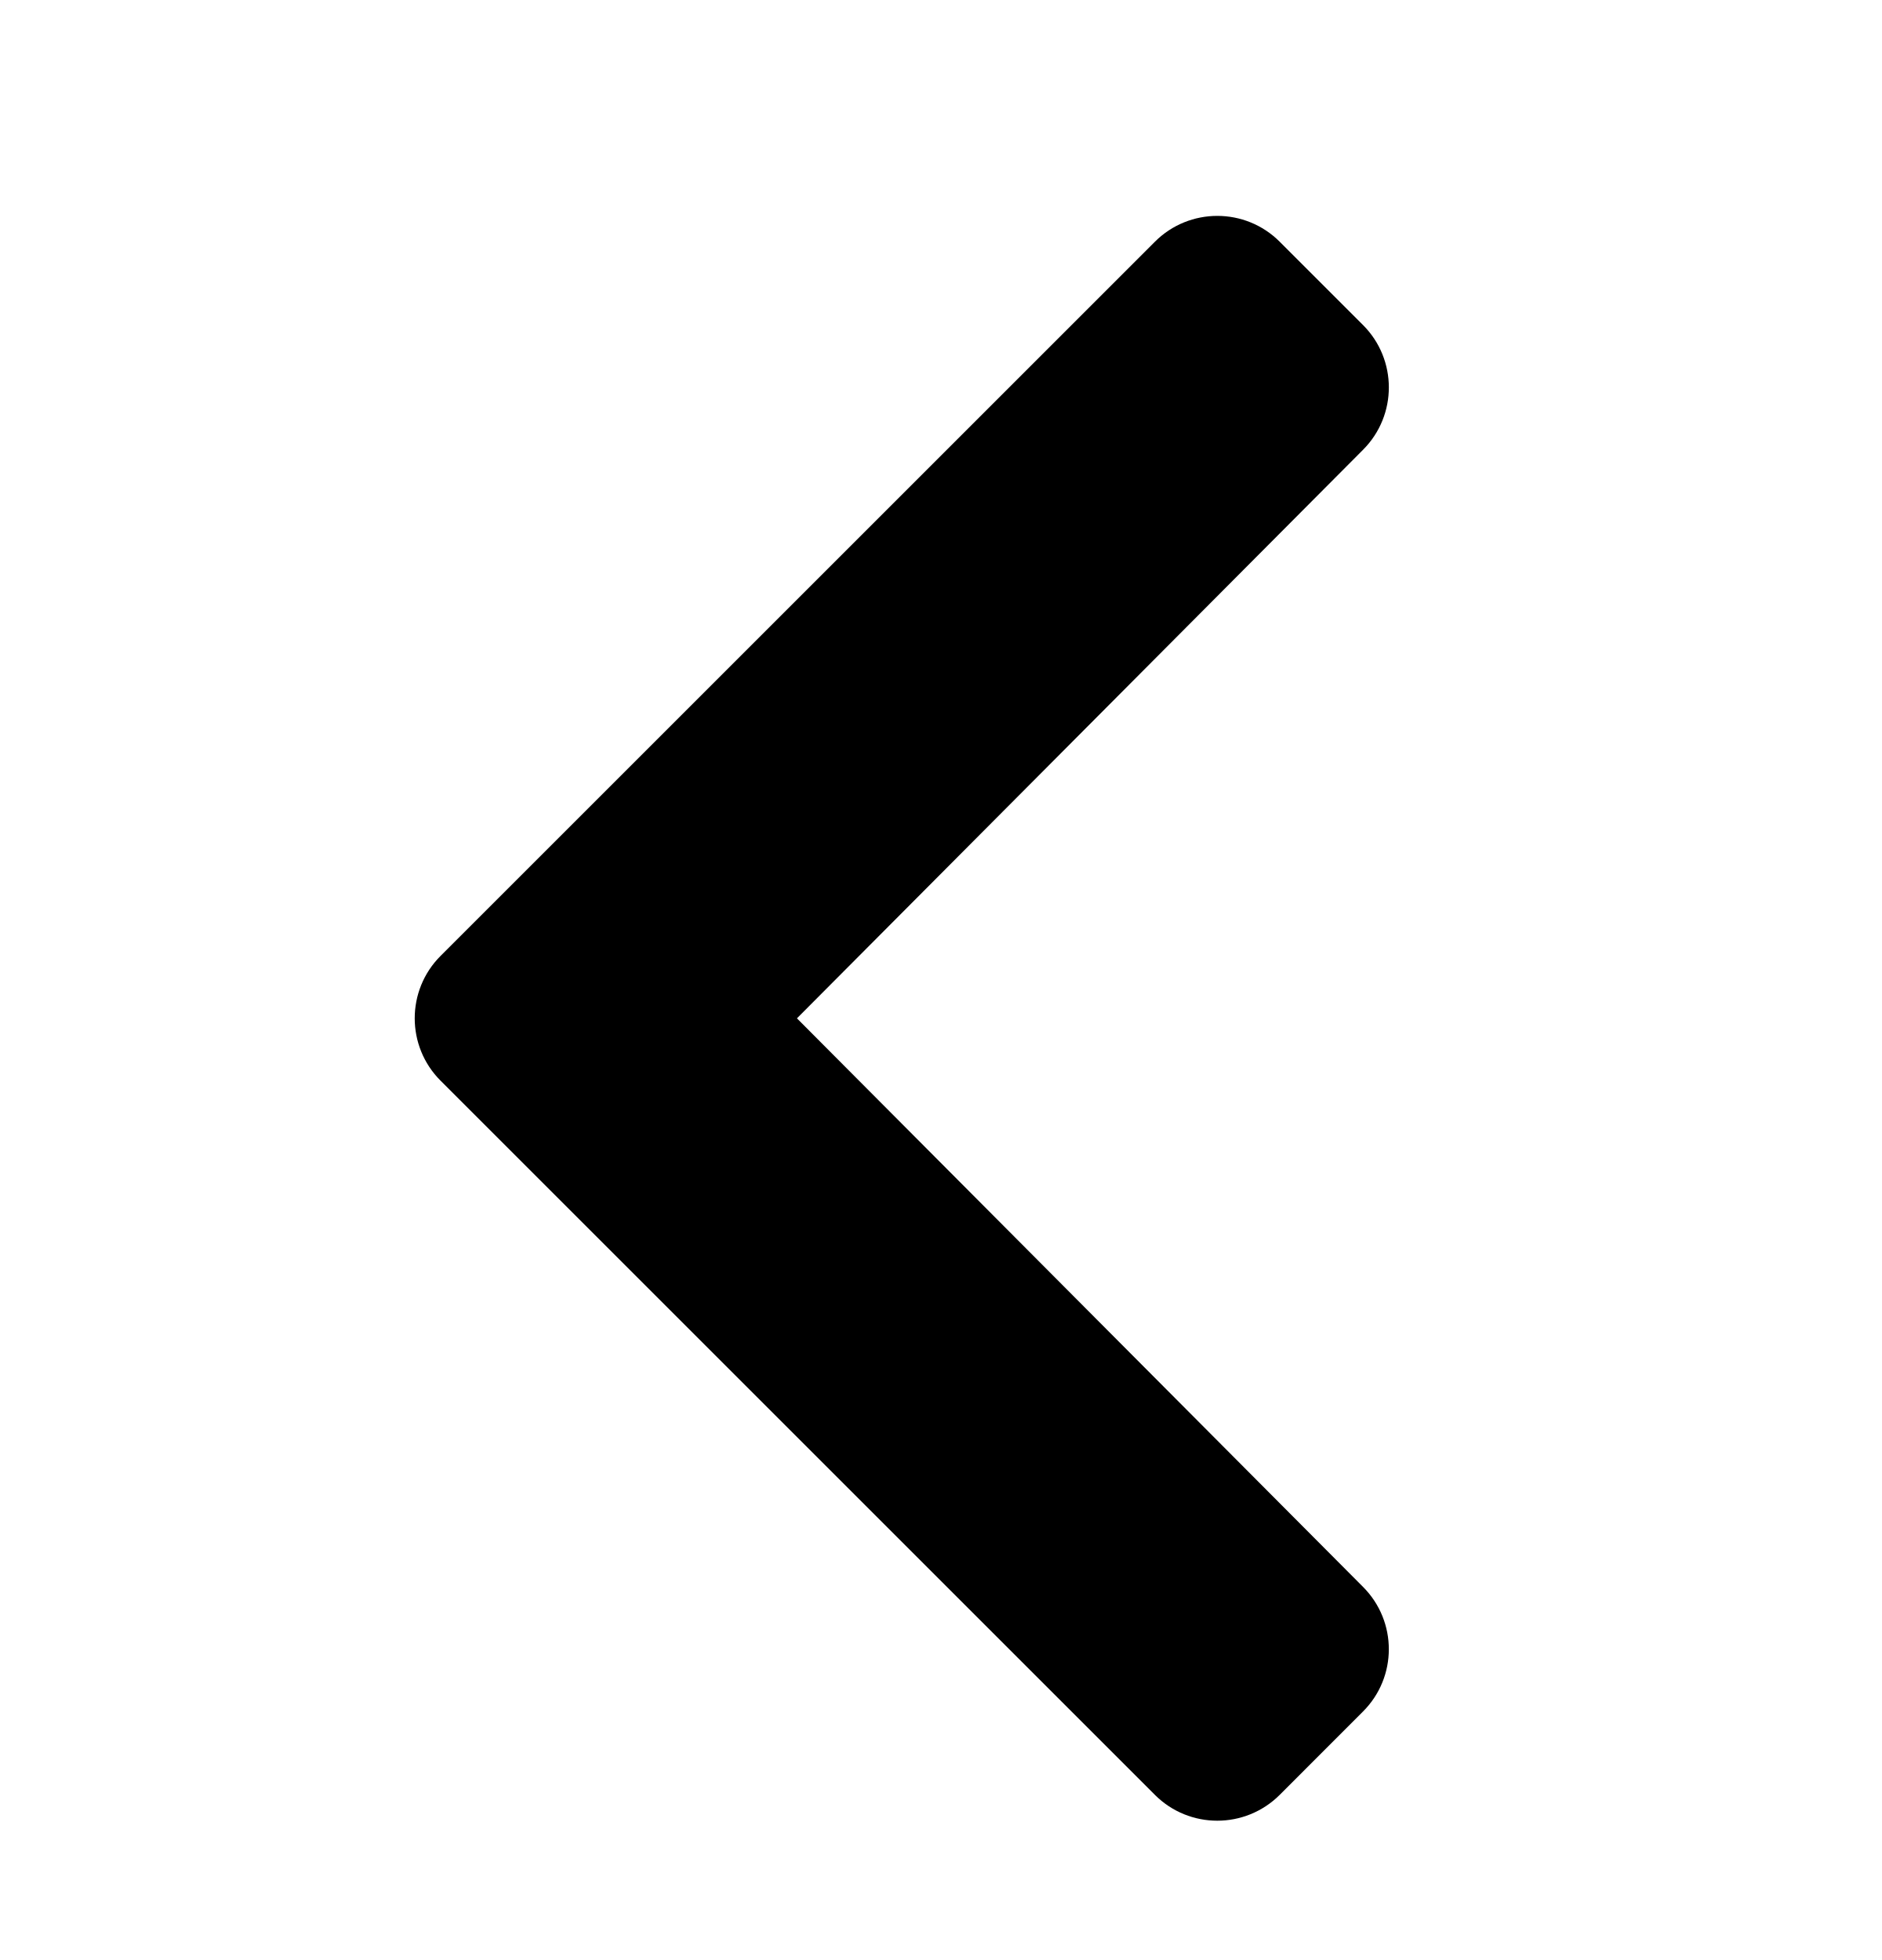
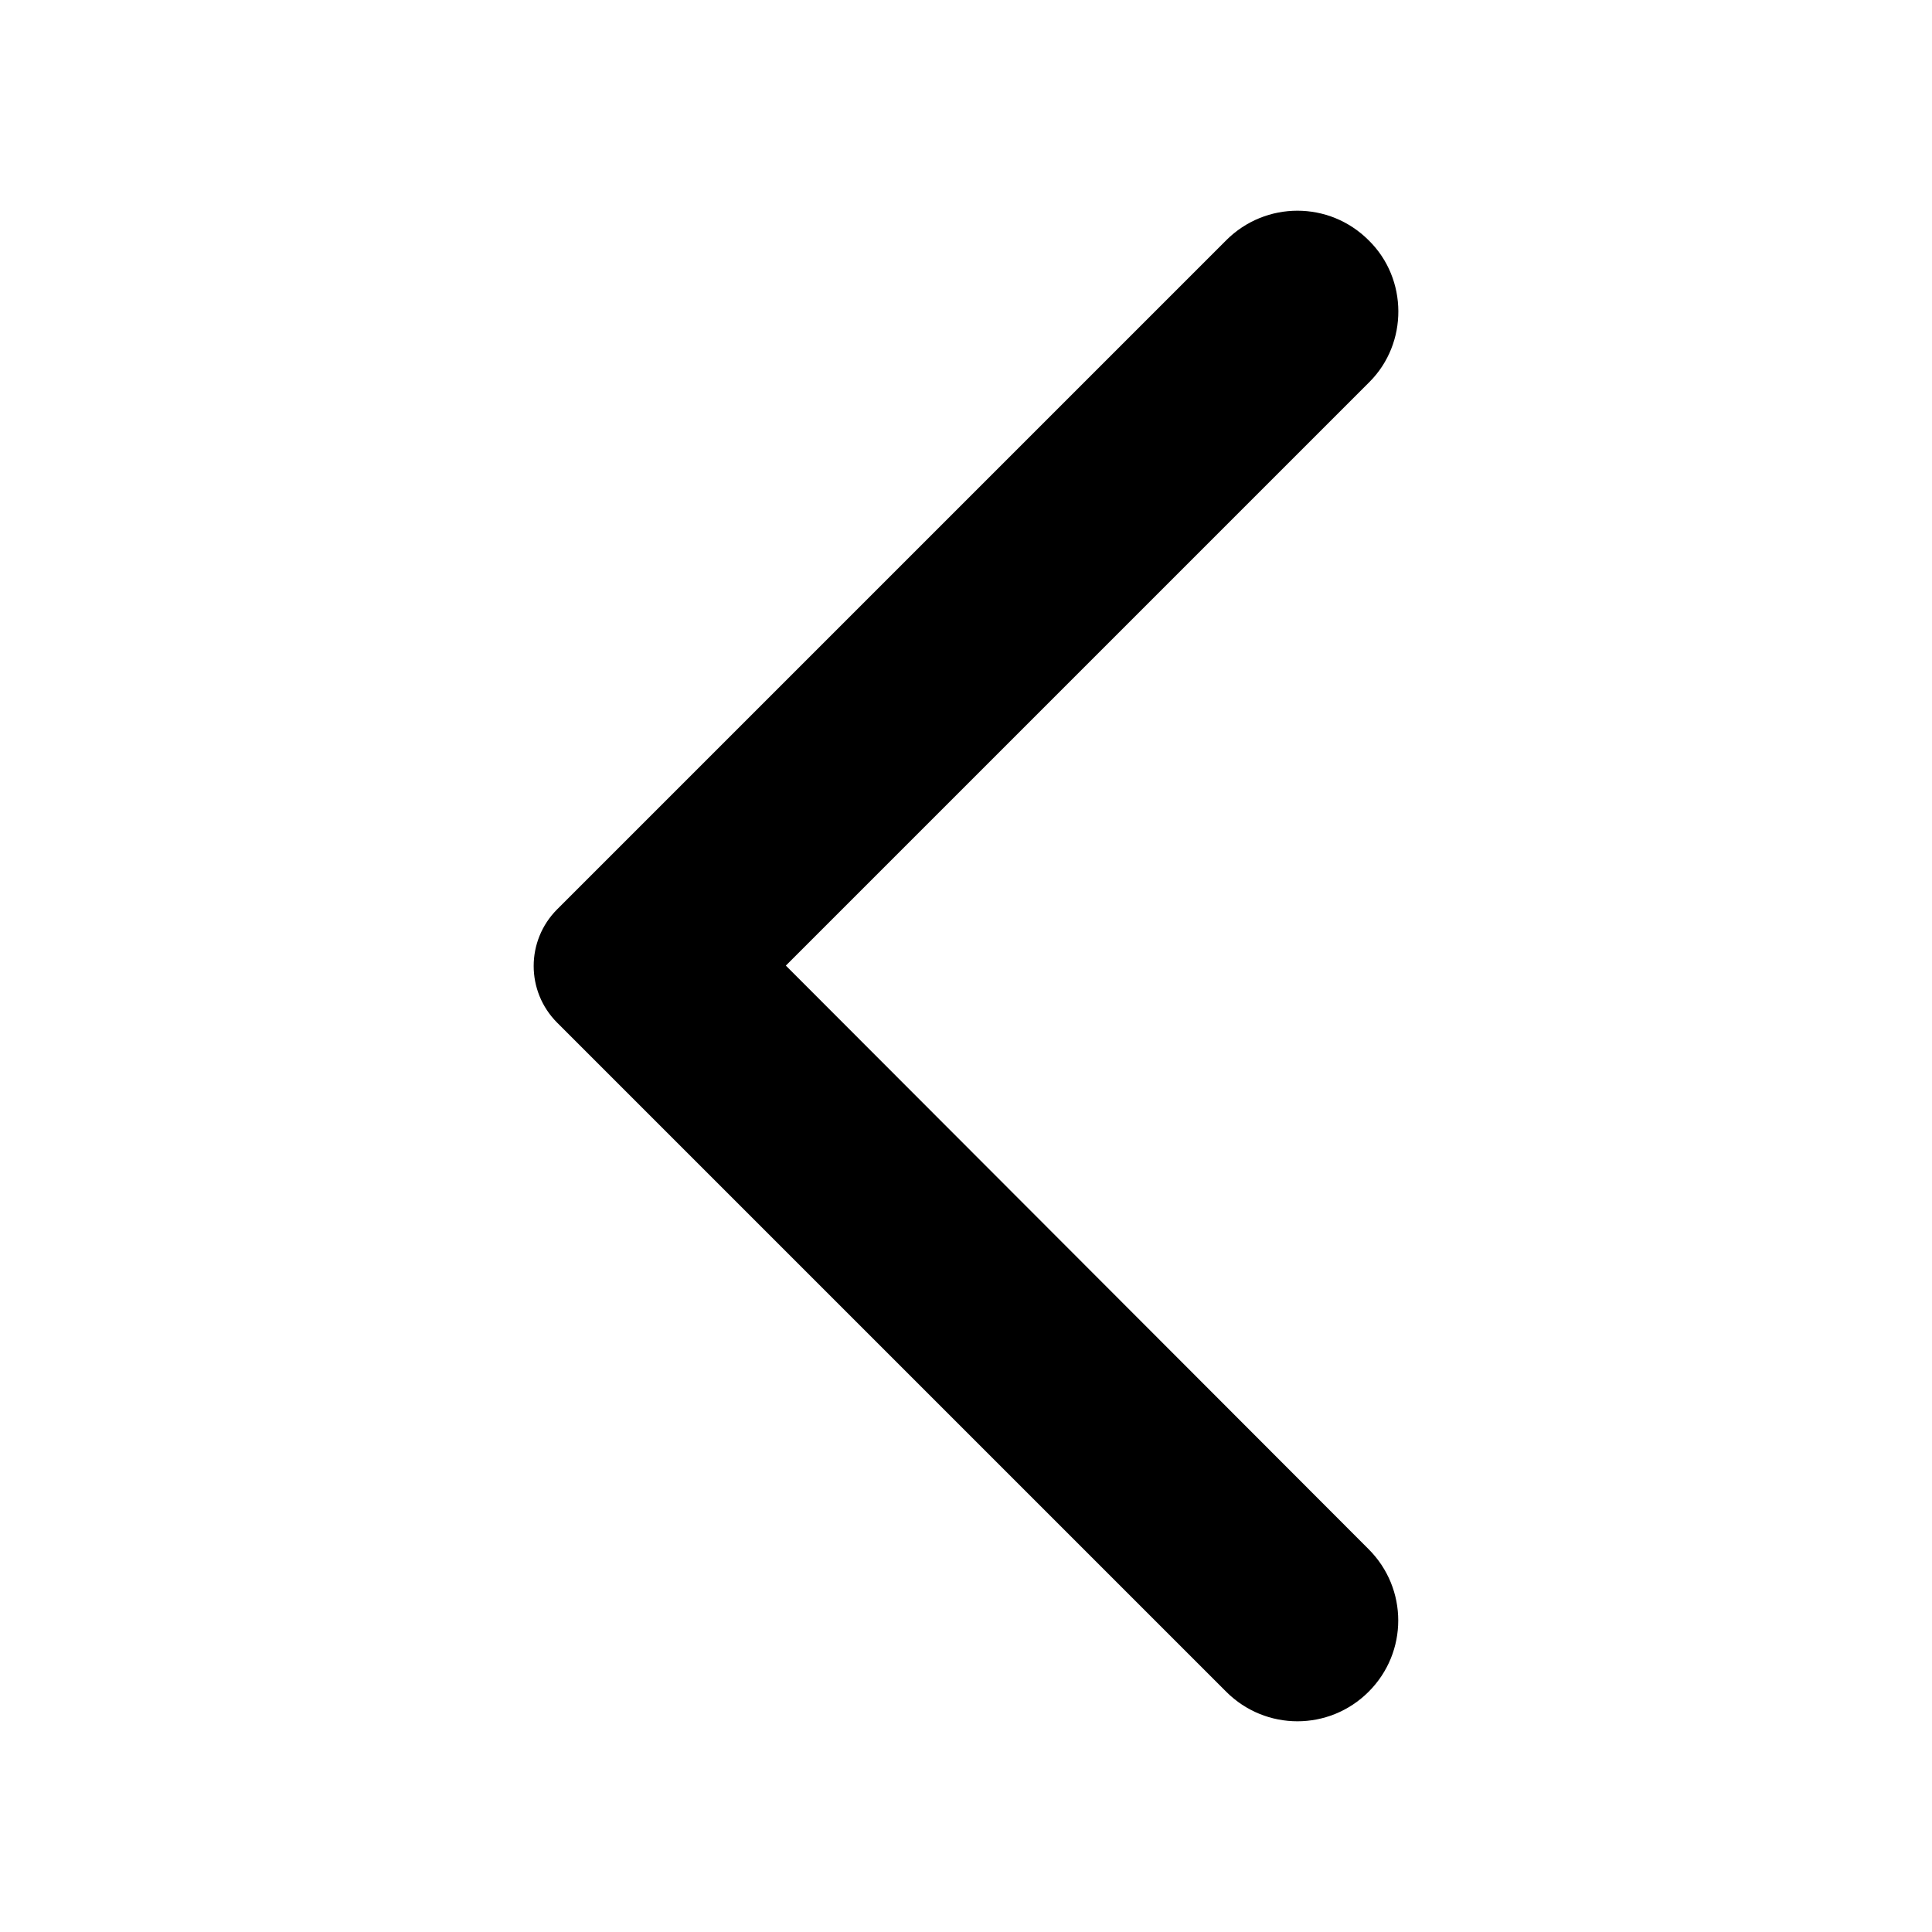
- <svg xmlns="http://www.w3.org/2000/svg" id="chevron-left" width="24" height="25" viewBox="0 0 24 25" fill="none">
-   <path d="M5.618 12.193L14.728 3.083C15.167 2.644 15.88 2.644 16.319 3.083L17.382 4.146C17.82 4.585 17.821 5.295 17.384 5.735L10.163 12.989L17.383 20.242C17.821 20.682 17.82 21.393 17.381 21.831L16.319 22.894C15.879 23.333 15.167 23.333 14.728 22.894L5.618 13.784C5.179 13.345 5.179 12.632 5.618 12.193Z" fill="currentColor" />
+ <svg xmlns="http://www.w3.org/2000/svg" id="chevron-left" width="24" height="24" viewBox="0 0 24 24" fill="none">
+   <path d="M17.002 2.985C16.512 2.495 15.722 2.495 15.232 2.985L6.922 11.295C6.532 11.685 6.532 12.315 6.922 12.705L15.232 21.015C15.722 21.505 16.512 21.505 17.002 21.015C17.492 20.525 17.492 19.735 17.002 19.245L9.762 11.995L17.012 4.745C17.492 4.265 17.492 3.465 17.002 2.985Z" fill="currentColor" />
</svg>
